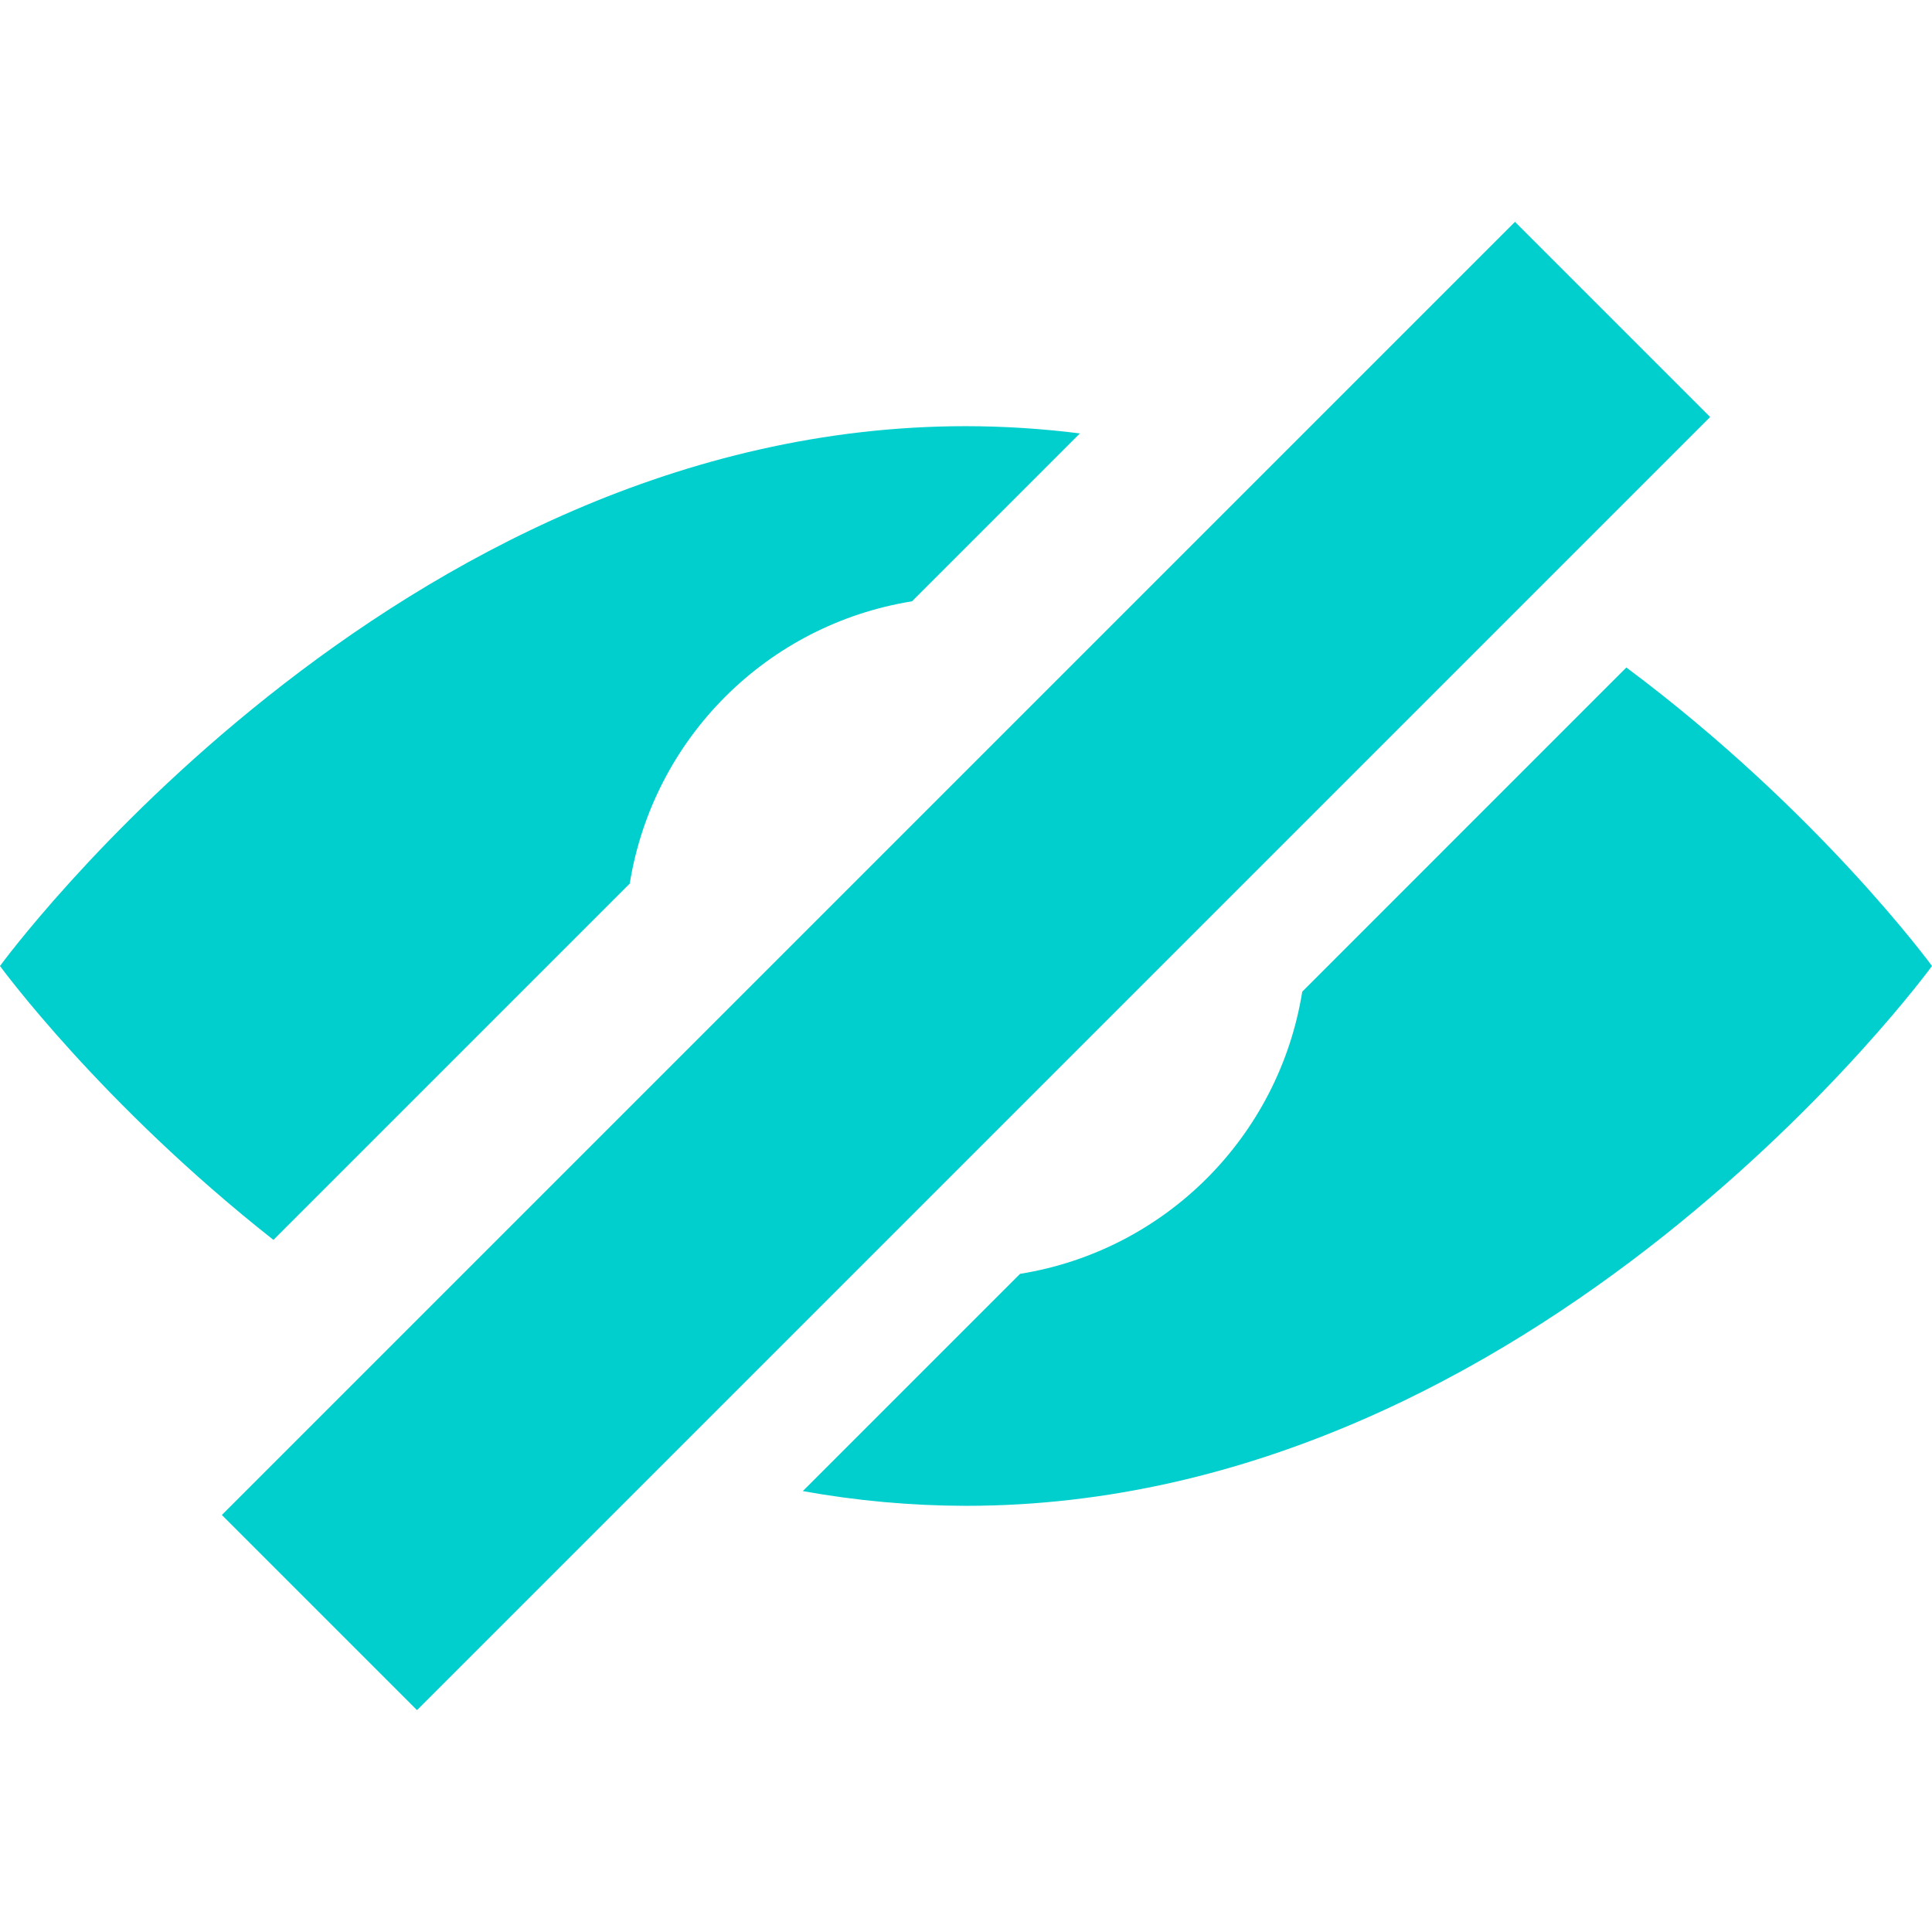
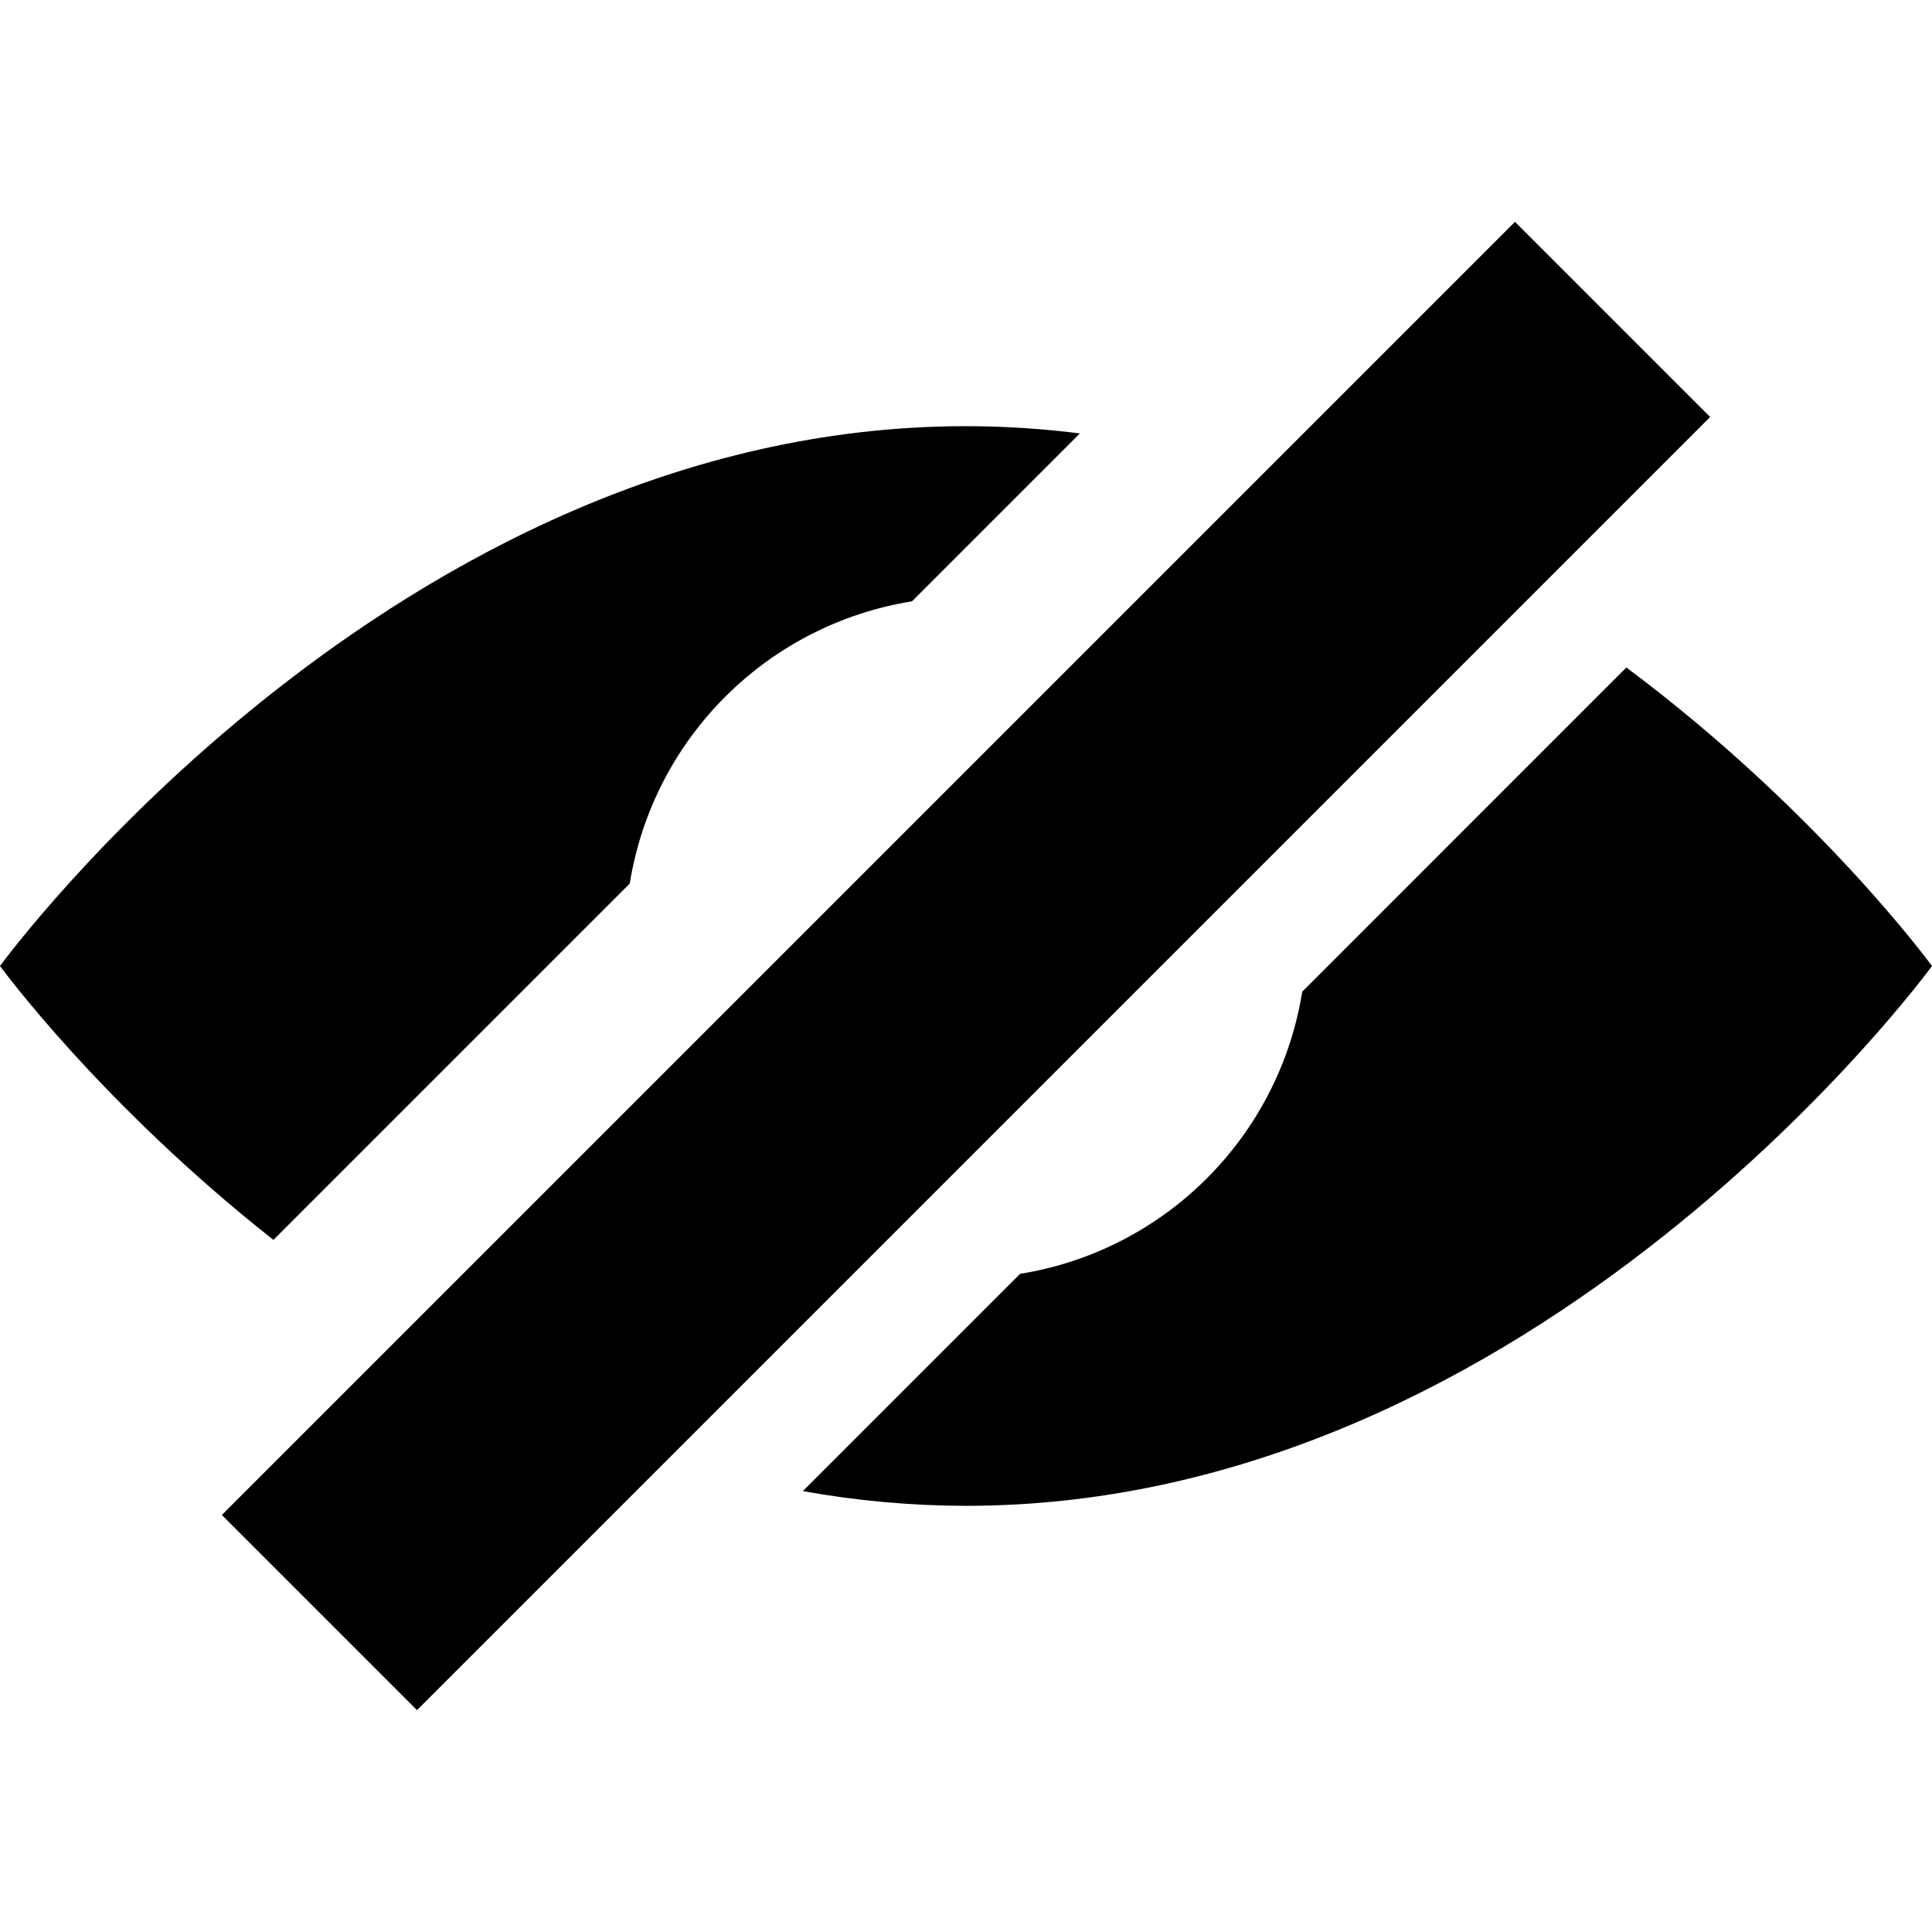
- <svg xmlns="http://www.w3.org/2000/svg" viewBox="0 0 1024 1024">
-   <path d="M333.78,468.3A180.55,180.55,0,0,1,483.36,318.72l89-89A487.09,487.09,0,0,0,512,225.88C208.56,225.88,0,512,0,512s53.22,72.93,144.92,145.16Z" style="fill:#00cfcd" />
-   <path d="M862,353.78,690.22,525.6A180.54,180.54,0,0,1,540.66,675.16L425.51,790.31A491.54,491.54,0,0,0,512,798.12c303.44,0,512-286.12,512-286.12S964.16,430,862,353.78Z" style="fill:#00cfcd" />
-   <rect x="27.37" y="438.86" width="969.27" height="146.27" transform="translate(-212.08 512) rotate(-45)" style="fill:#00cfcd" />
+ <svg xmlns="http://www.w3.org/2000/svg" viewBox="0 0 1024 1024" fill="currentColor">
+   <path d="M333.78,468.3A180.55,180.55,0,0,1,483.36,318.72l89-89A487.09,487.09,0,0,0,512,225.88C208.56,225.88,0,512,0,512s53.22,72.93,144.92,145.16Z" />
+   <path d="M862,353.78,690.22,525.6A180.54,180.54,0,0,1,540.66,675.16L425.51,790.31A491.54,491.54,0,0,0,512,798.12c303.44,0,512-286.12,512-286.12S964.16,430,862,353.78Z" />
+   <rect x="27.37" y="438.86" width="969.27" height="146.27" transform="translate(-212.08 512) rotate(-45)" />
</svg>
